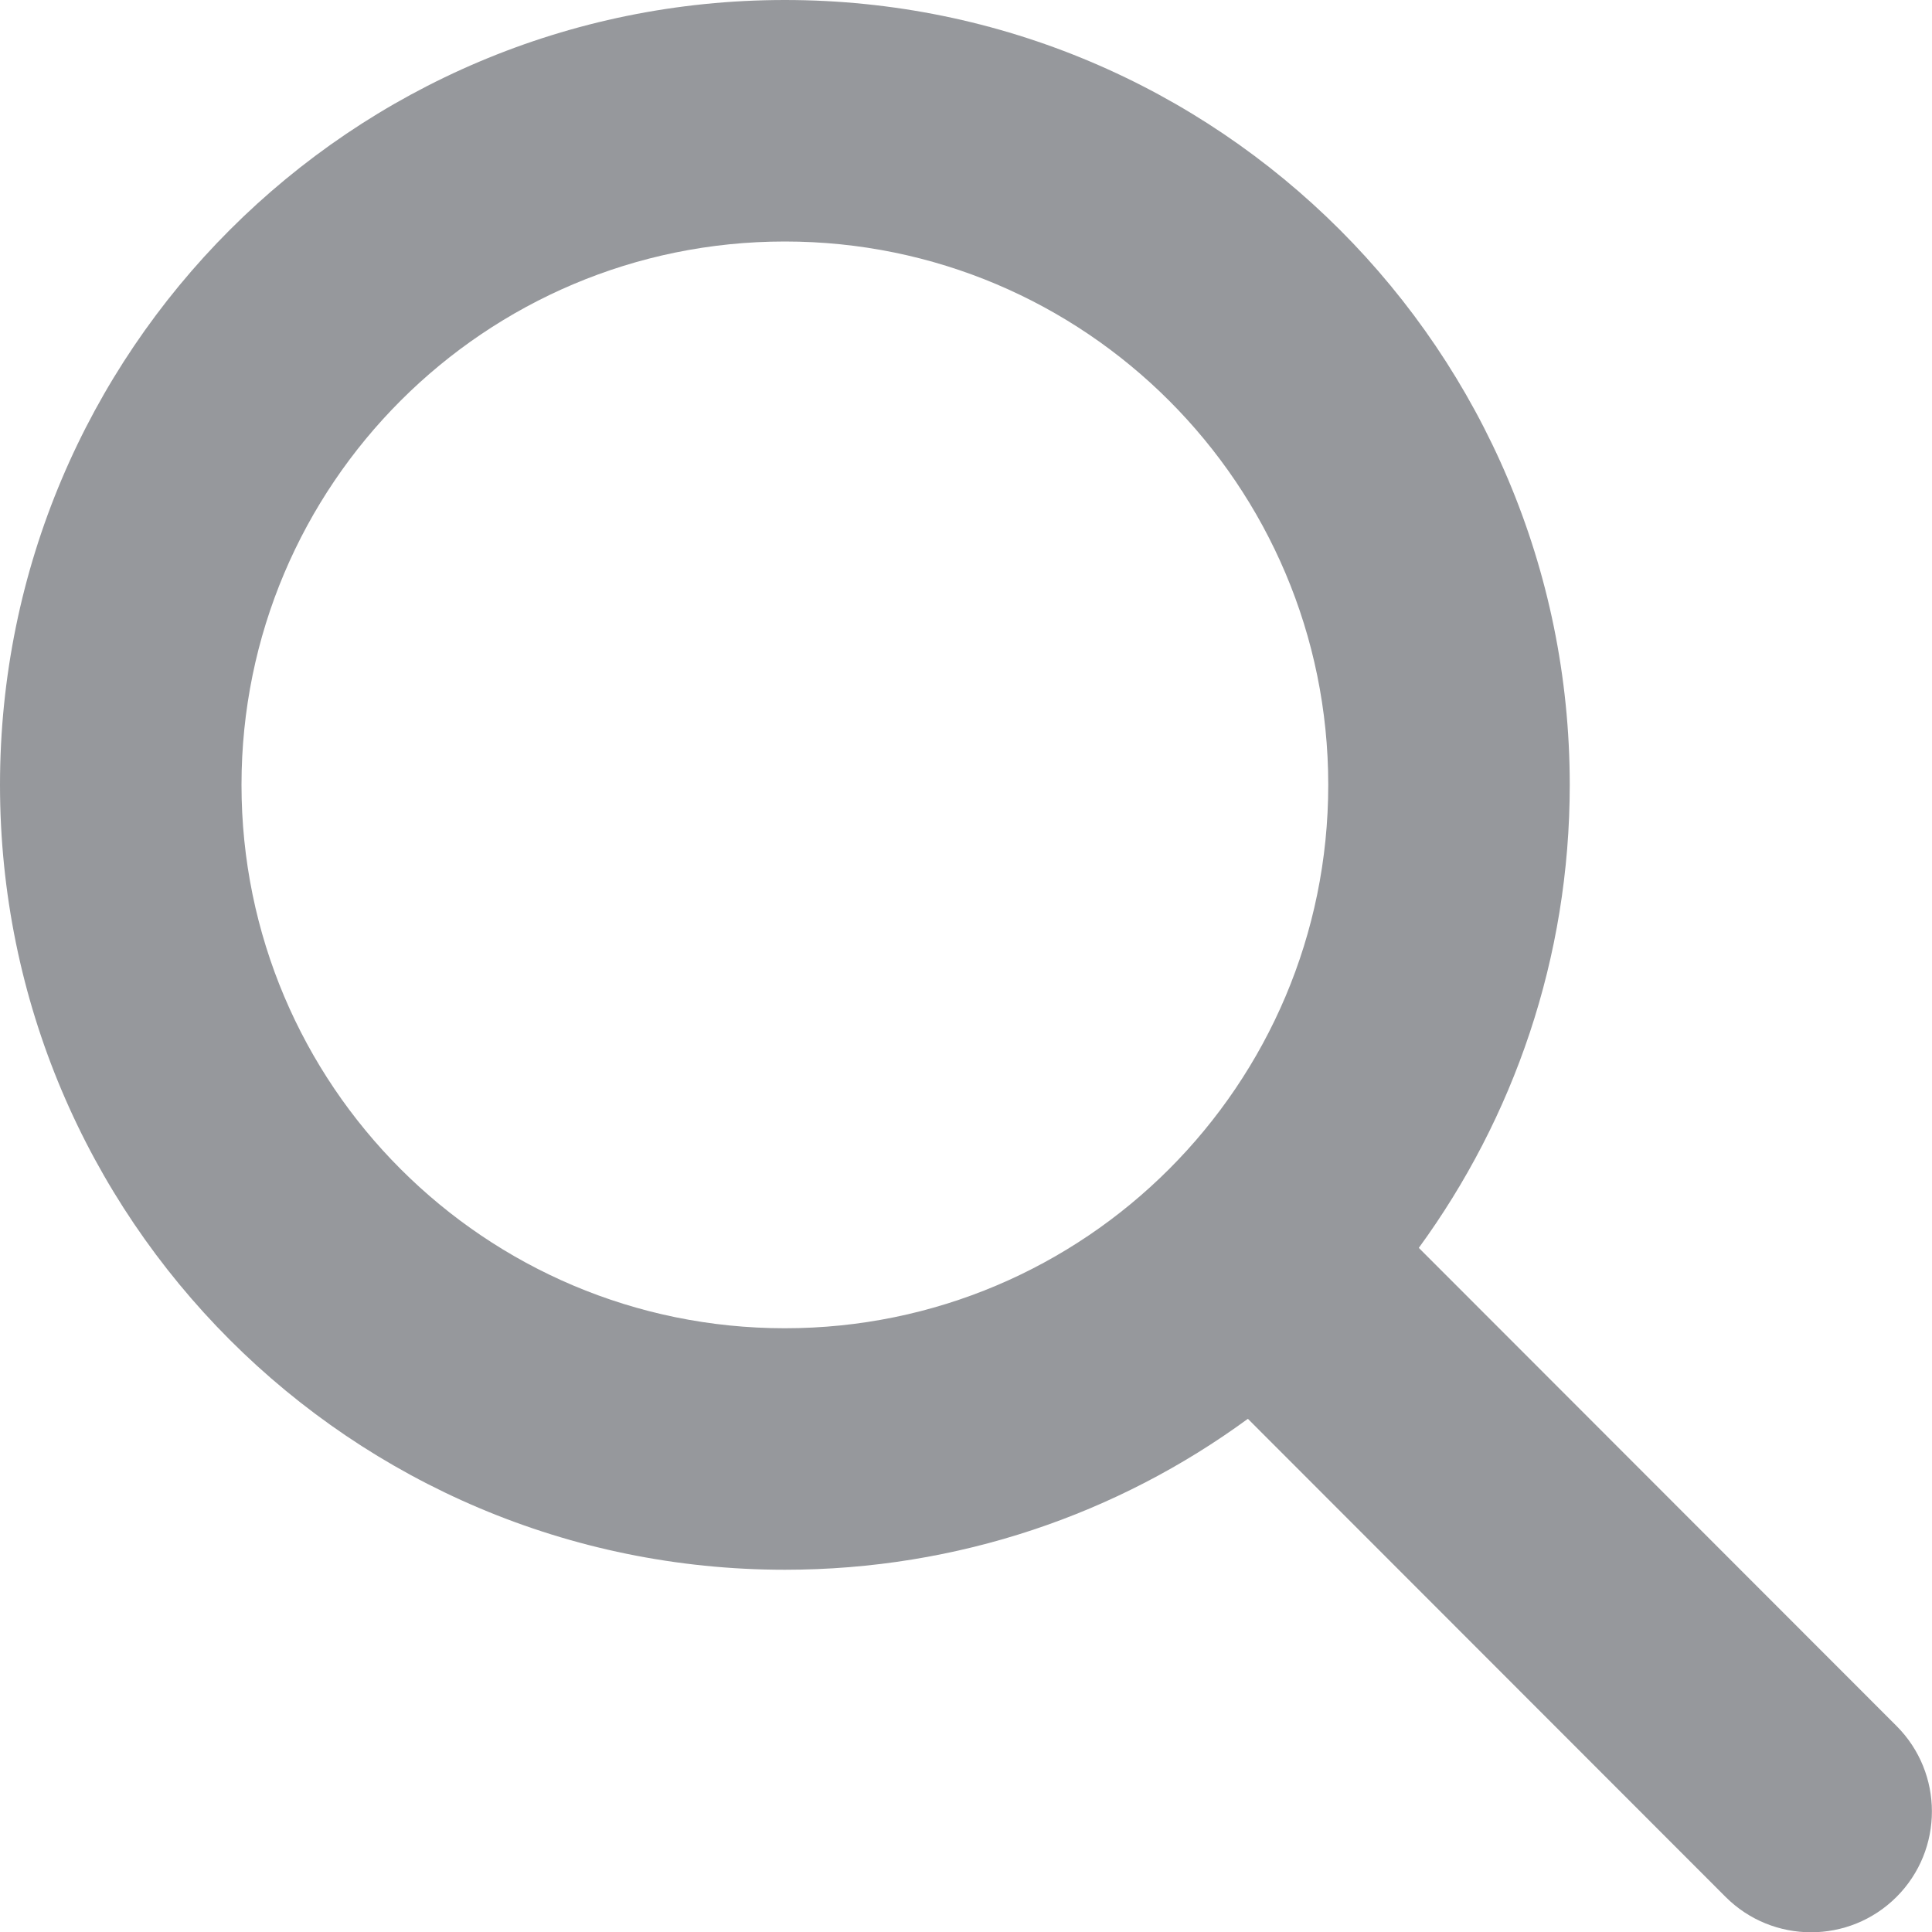
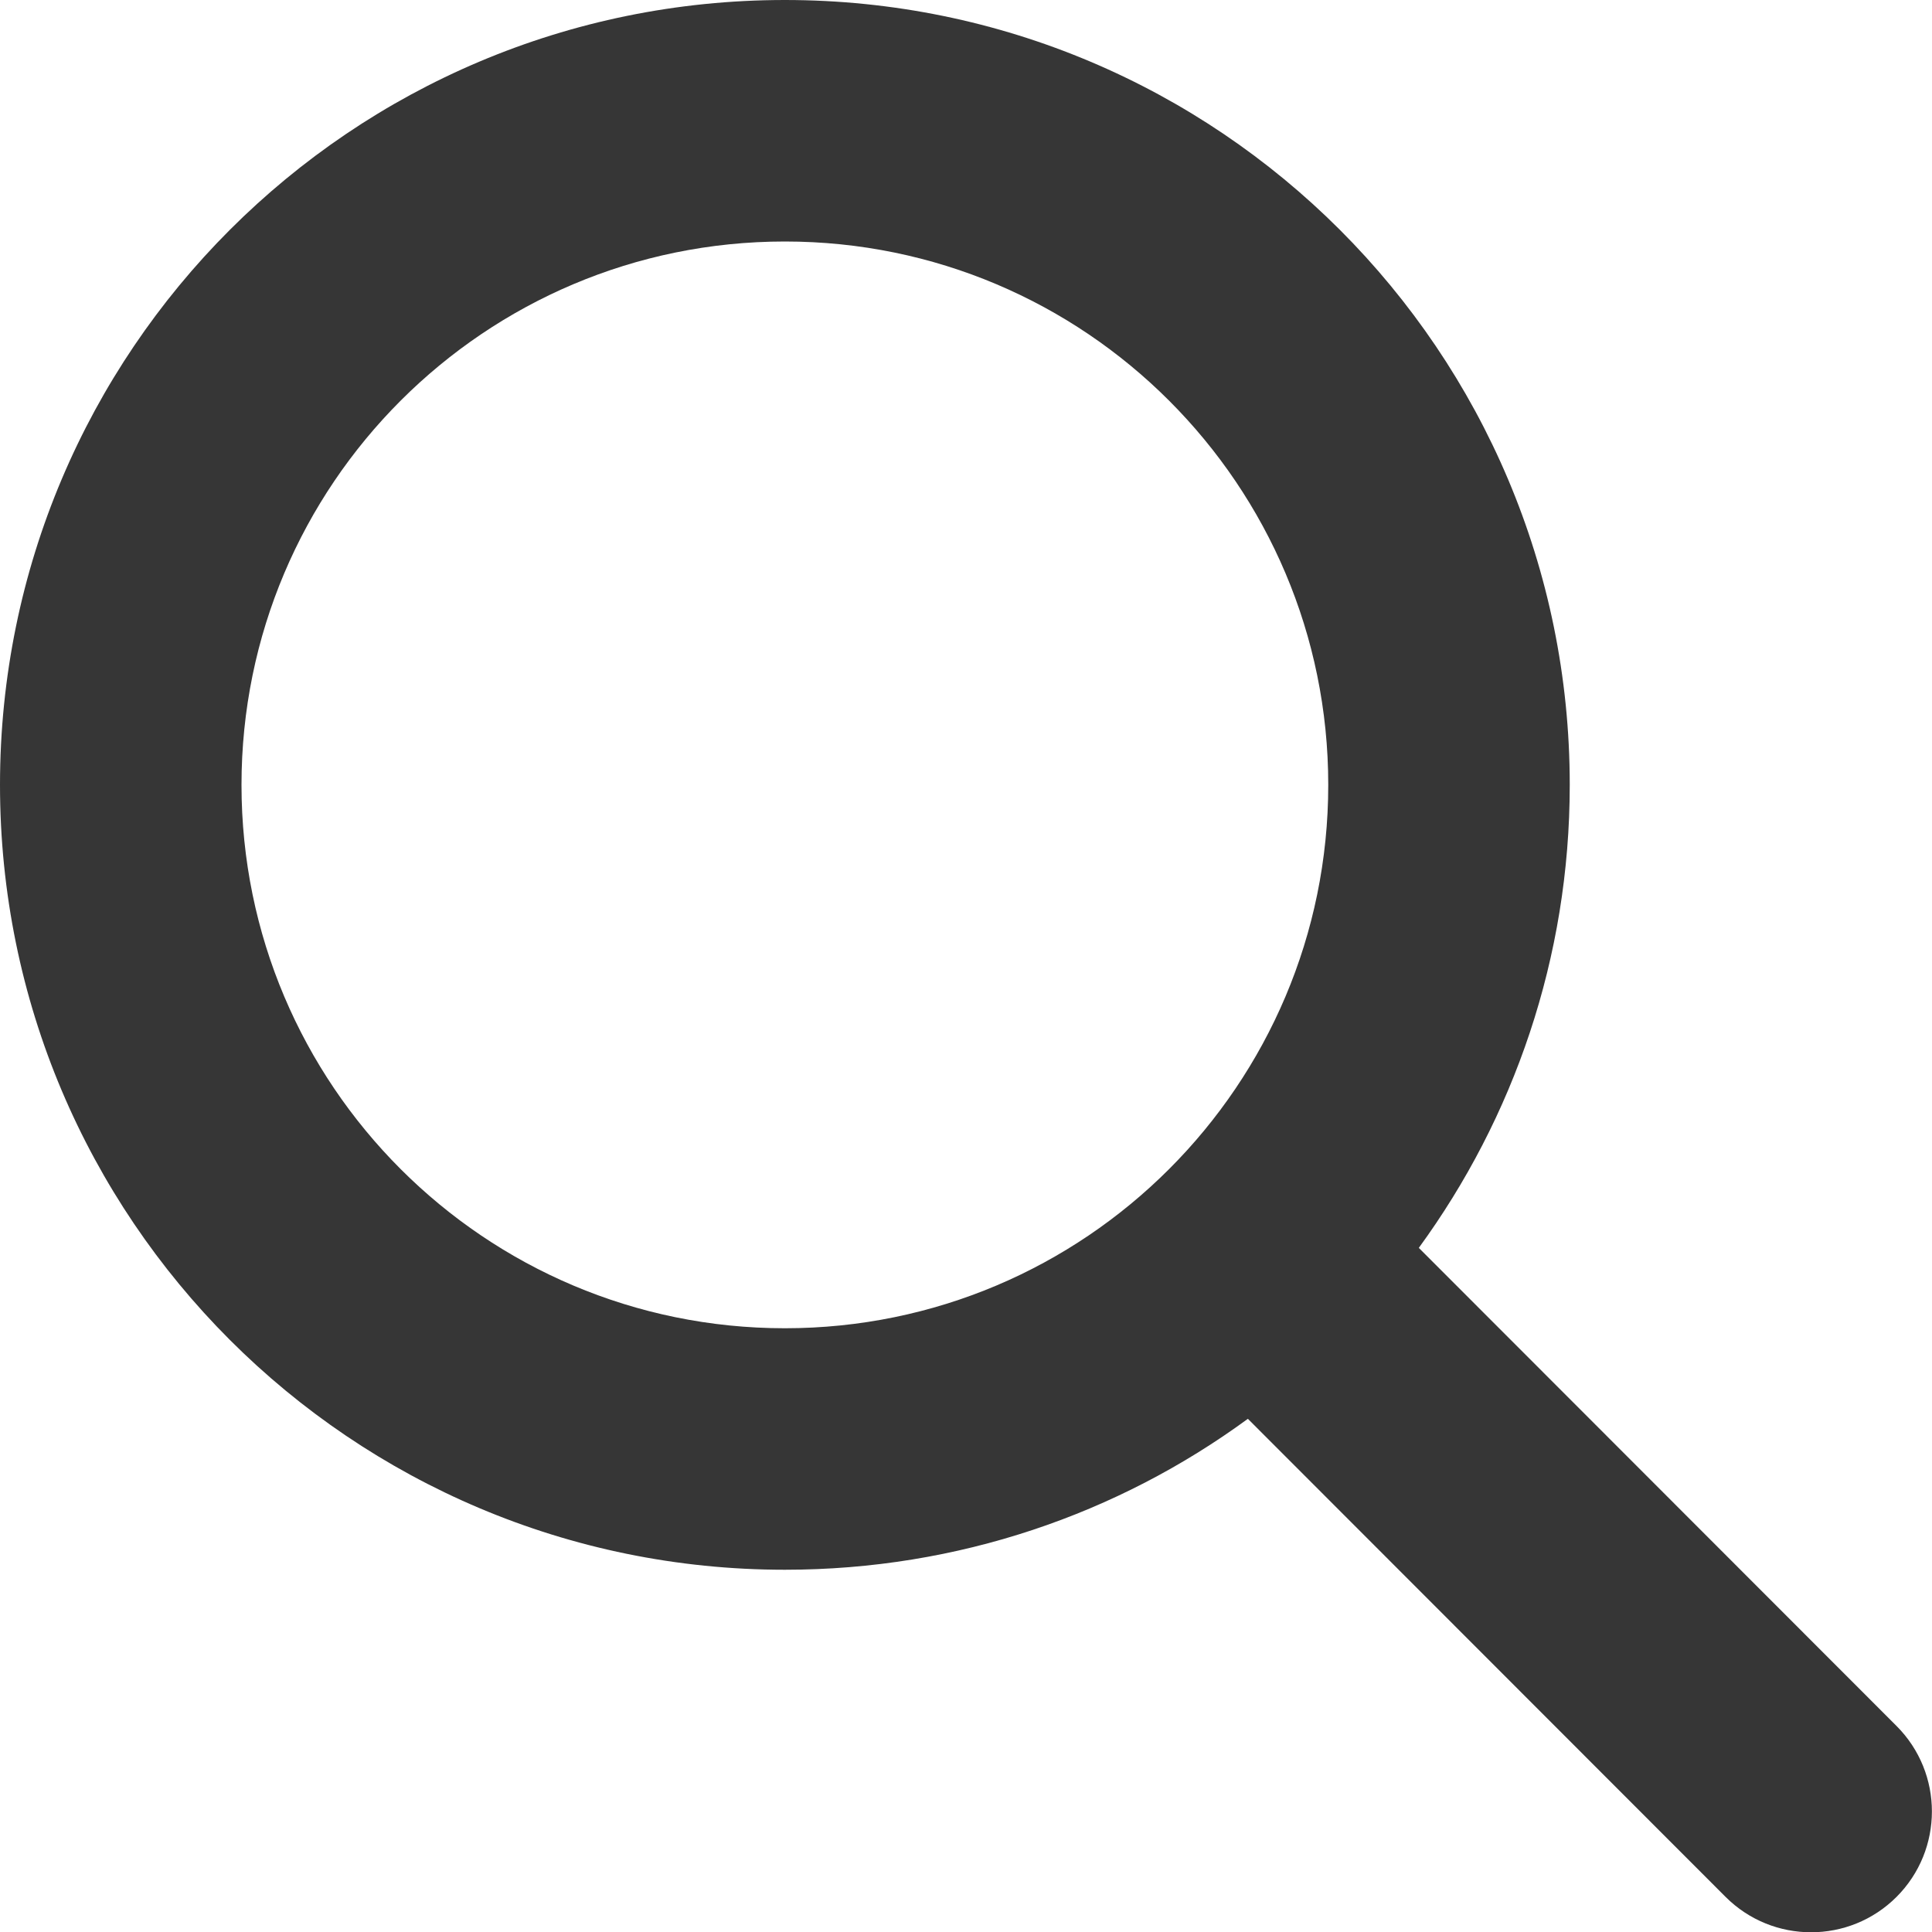
<svg xmlns="http://www.w3.org/2000/svg" viewBox="0 0 512 512">
-   <path d="M416 208c0 45.9-14.9 88.3-40 122.7L502.6 457.4c12.5 12.5 12.5 32.8 0 45.3s-32.8 12.5-45.3 0L330.7 376c-34.4 25.2-76.8 40-122.7 40C93.1 416 0 322.9 0 208S93.1 0 208 0S416 93.1 416 208zM208 352a144 144 0 1 0 0-288 144 144 0 1 0 0 288z" fill="#96989c" />
+   <path d="M416 208c0 45.9-14.9 88.3-40 122.7L502.6 457.4c12.5 12.5 12.5 32.8 0 45.3s-32.8 12.5-45.3 0L330.7 376c-34.4 25.2-76.8 40-122.7 40C93.1 416 0 322.9 0 208S93.1 0 208 0S416 93.1 416 208zM208 352a144 144 0 1 0 0-288 144 144 0 1 0 0 288z" fill="#363636" />
</svg>
